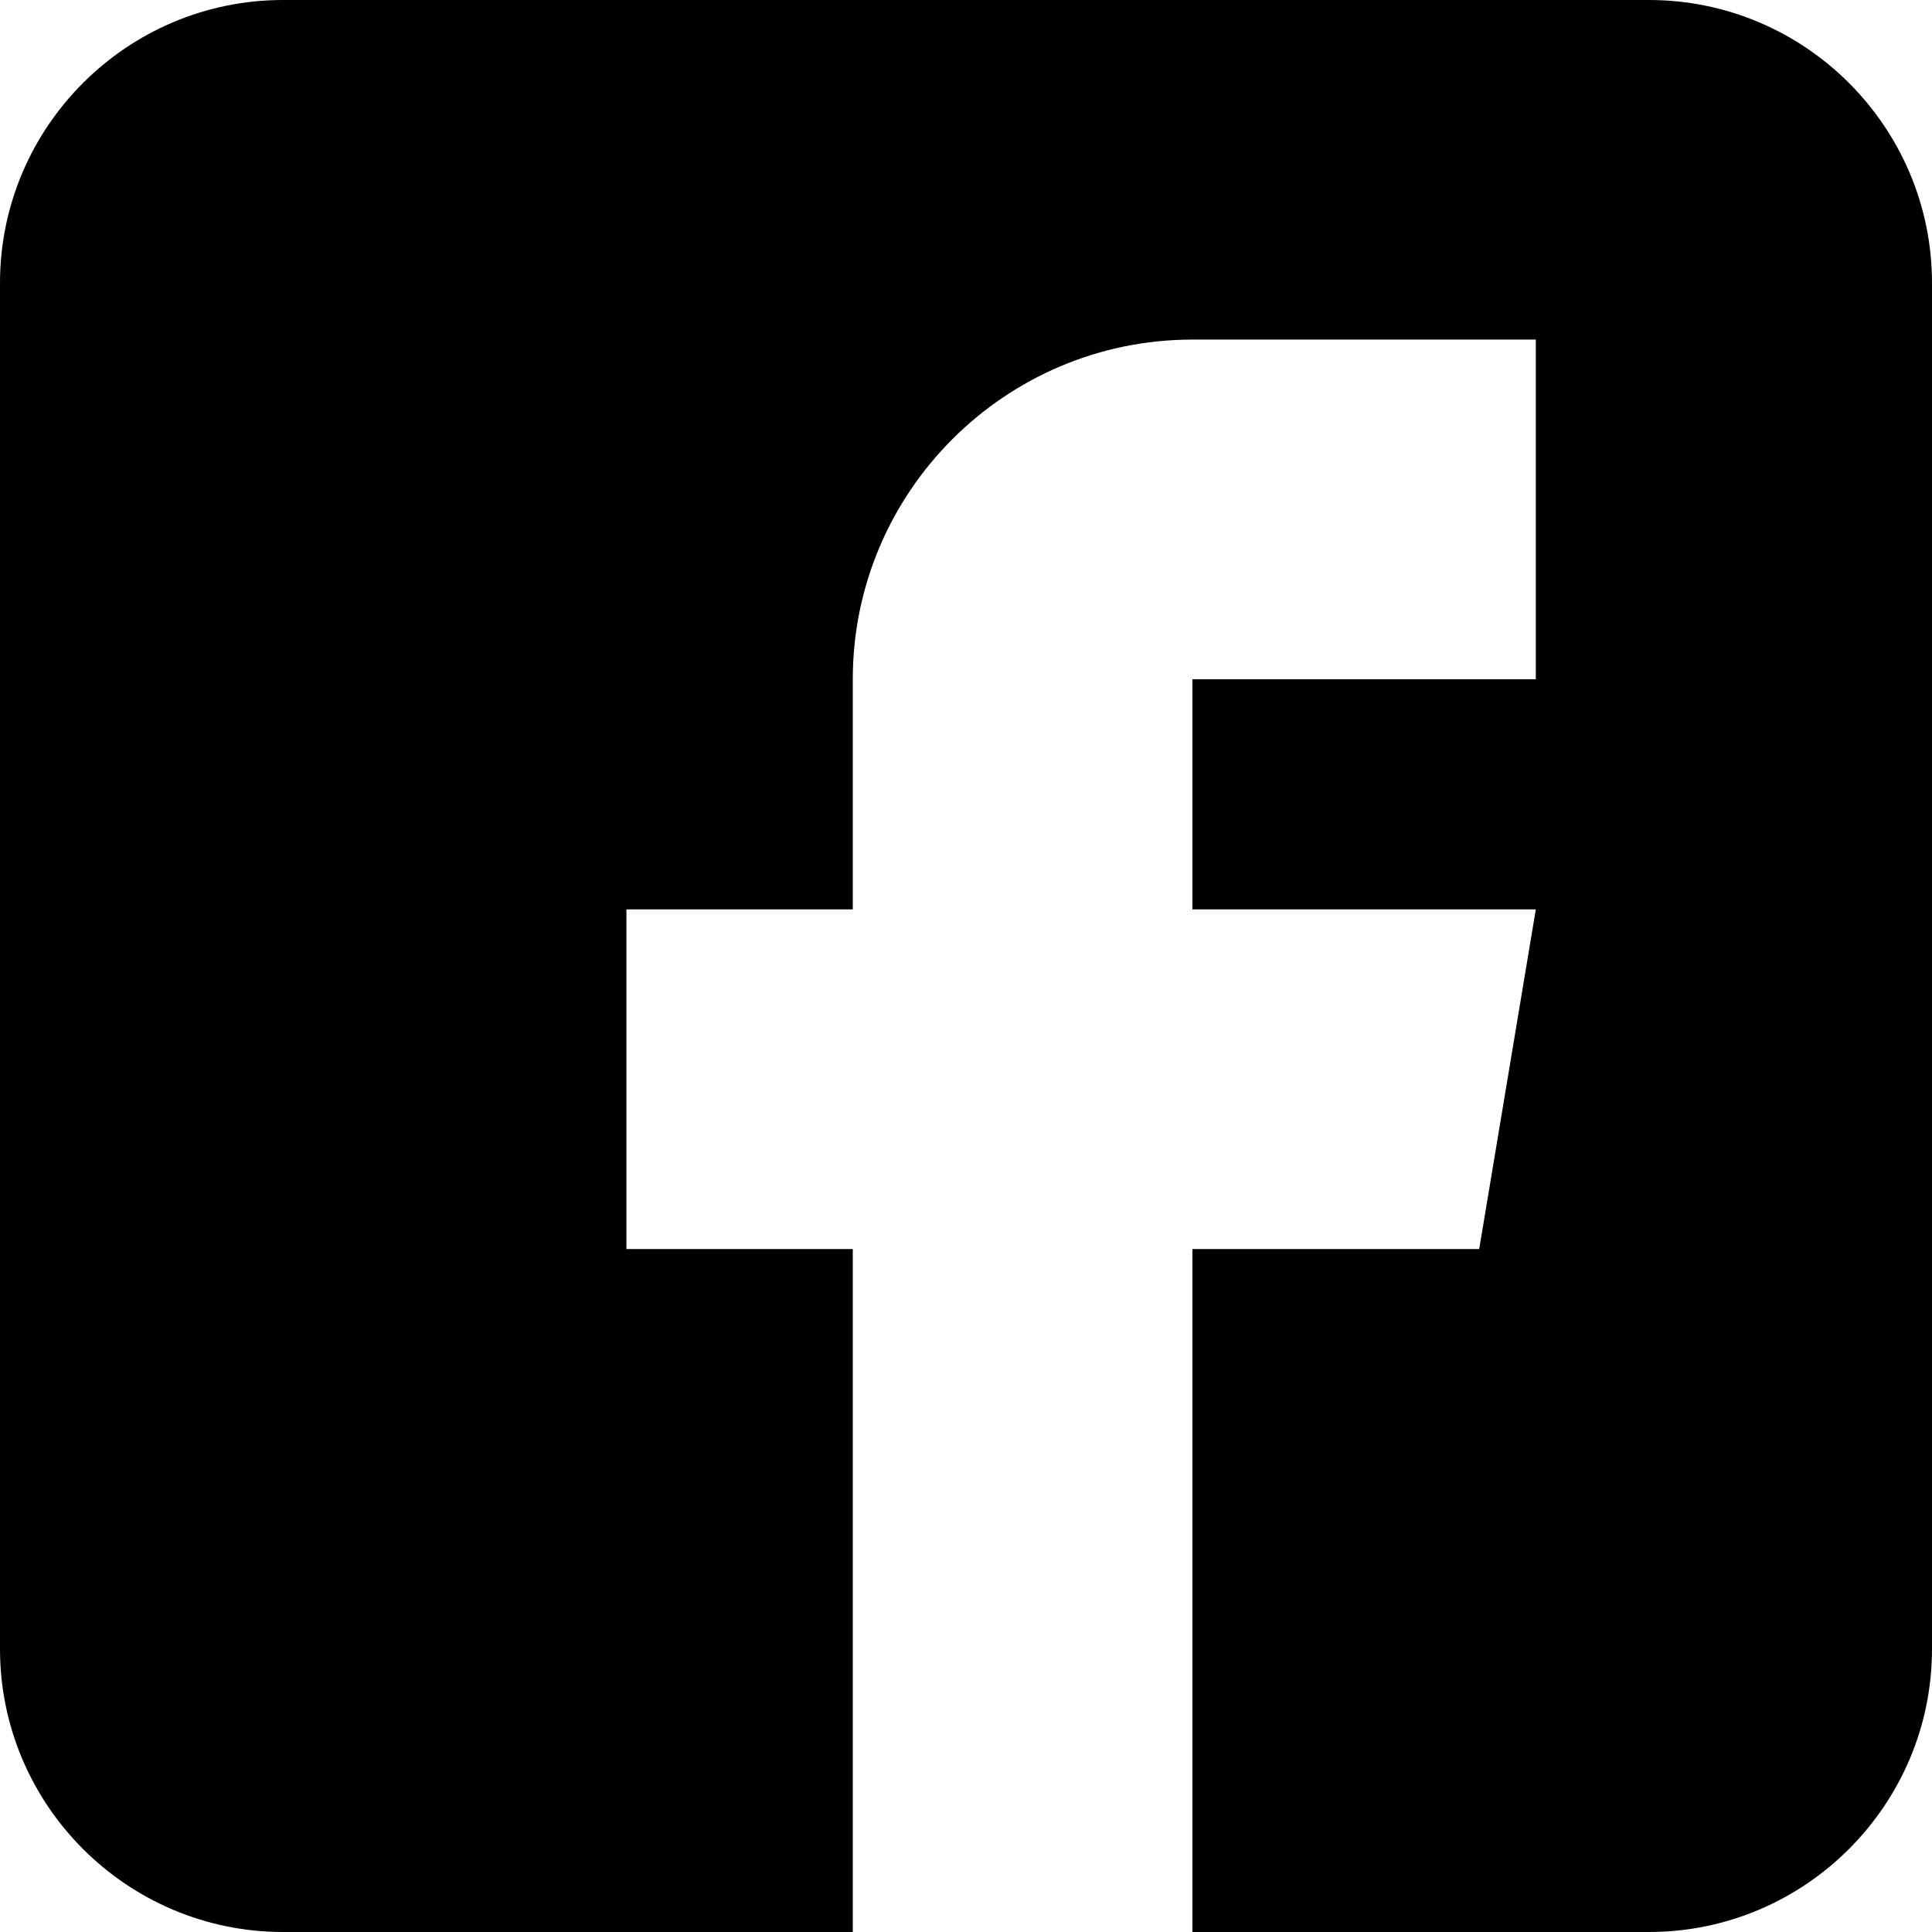
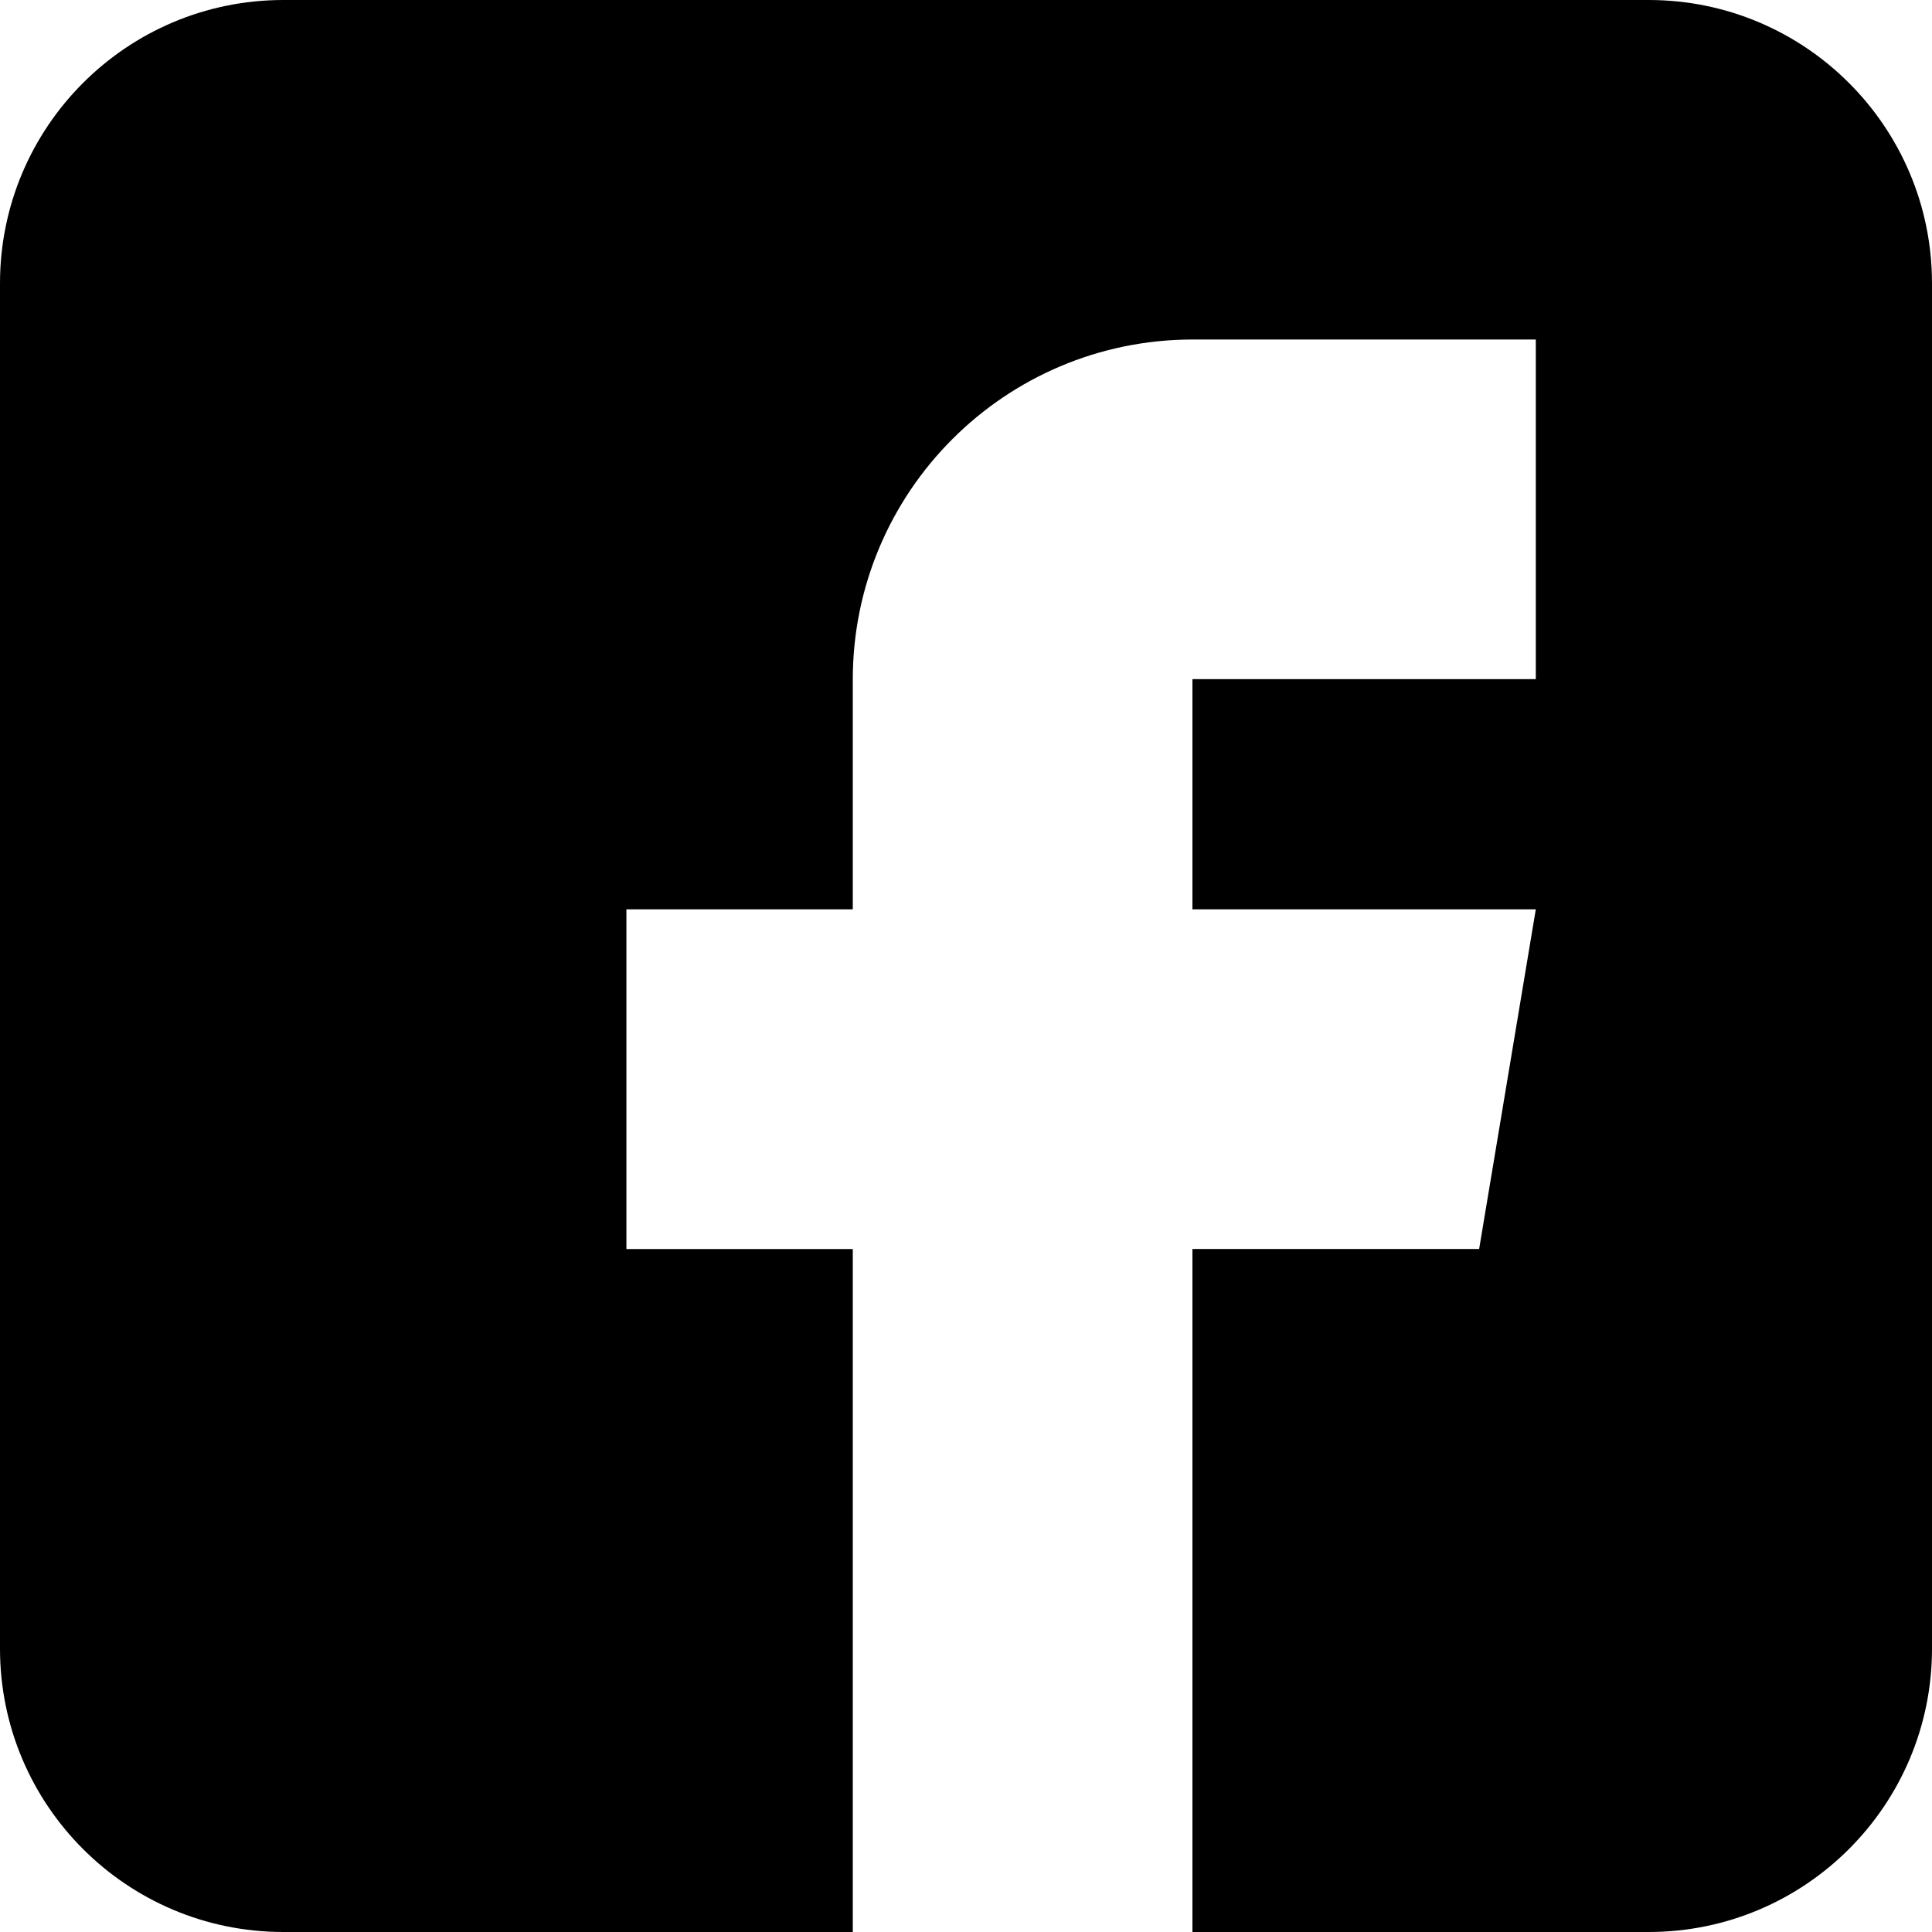
- <svg xmlns="http://www.w3.org/2000/svg" width="30" height="30" viewBox="0 0 30 30" fill="none">
-   <path d="M25.605 0L4.395 0C1.972 0 0 1.972 0 4.395L0 25.605C0 28.028 1.972 30 4.395 30L13.242 30L13.242 19.395L9.727 19.395L9.727 14.121H13.242V10.547C13.242 7.639 15.608 5.273 18.516 5.273L23.848 5.273V10.547H18.516L18.516 14.121H23.848L22.969 19.395H18.516V30H25.605C28.028 30 30 28.028 30 25.605L30 4.395C30 1.972 28.028 0 25.605 0Z" fill="black" />
+ <svg xmlns="http://www.w3.org/2000/svg" width="30" height="30" fill="none">
+   <path d="M25.605 0H4.395A4.4 4.4 0 000 4.395v21.21A4.4 4.4 0 004.395 30h8.847V19.395H9.727V14.12h3.515v-3.574a5.28 5.28 0 015.274-5.274h5.332v5.274h-5.332v3.574h5.332l-.88 5.274h-4.452V30h7.09A4.4 4.4 0 0030 25.605V4.395A4.4 4.4 0 0025.605 0z" fill="#000" />
</svg>
